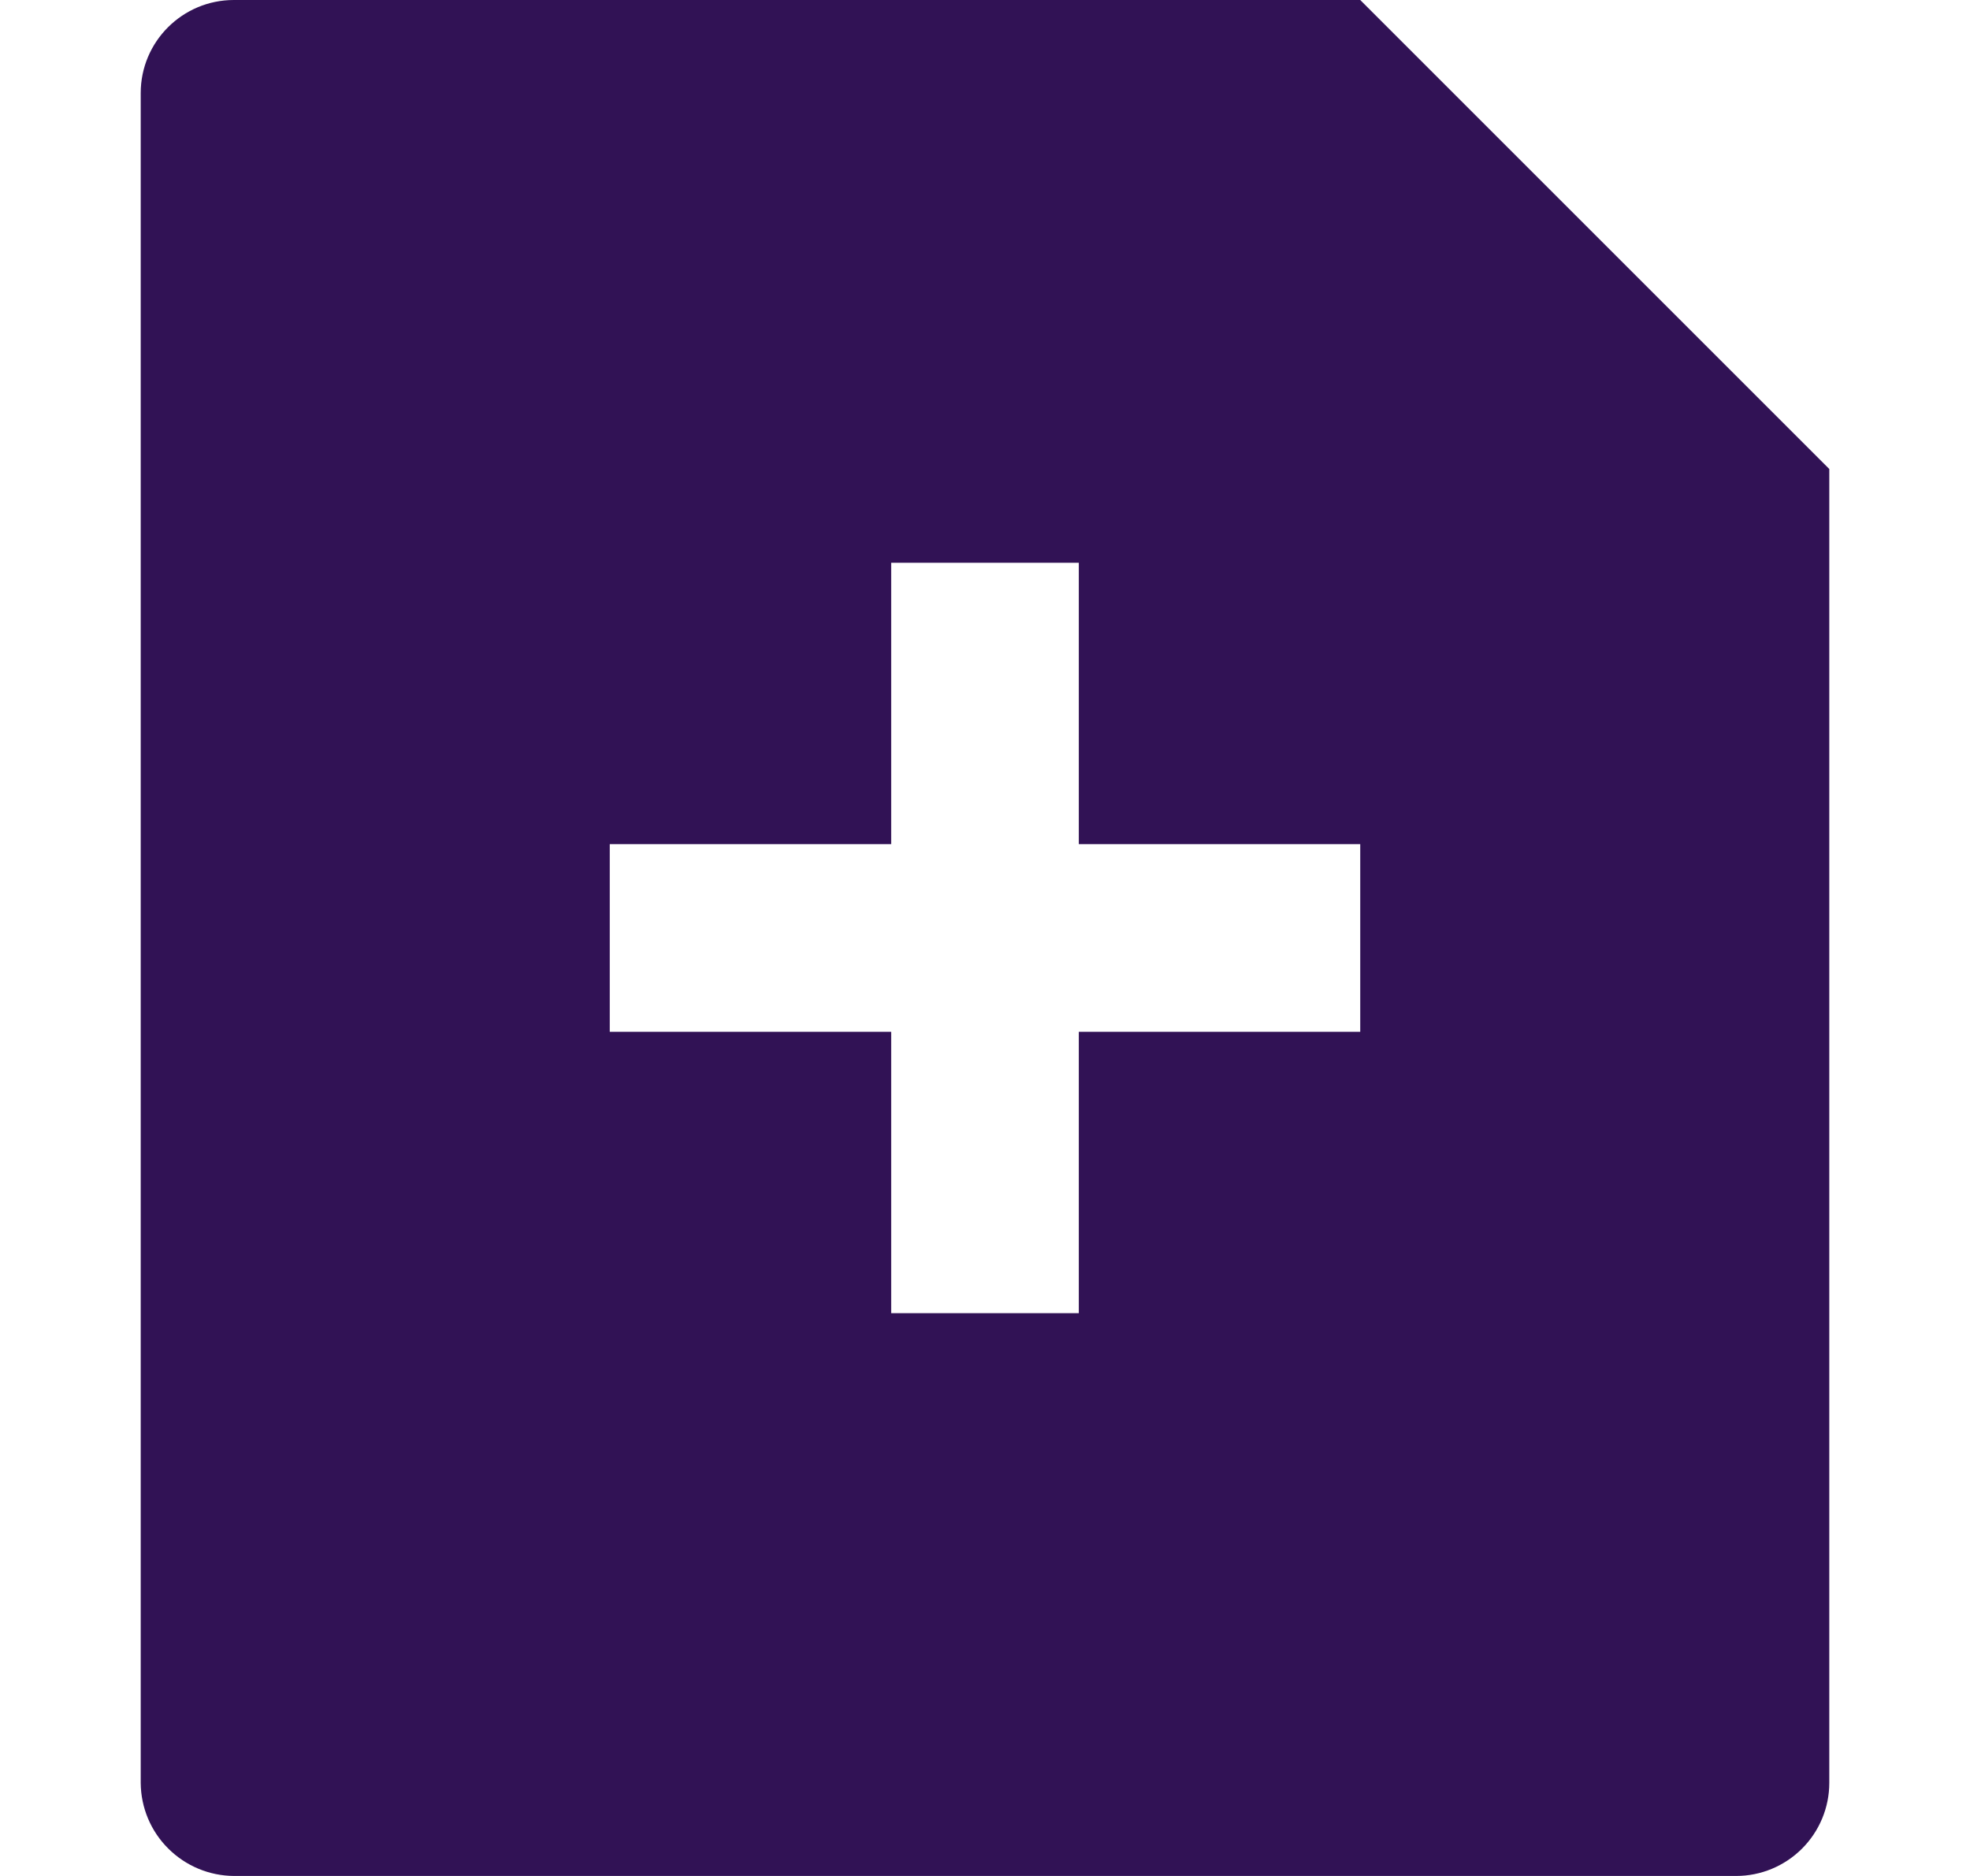
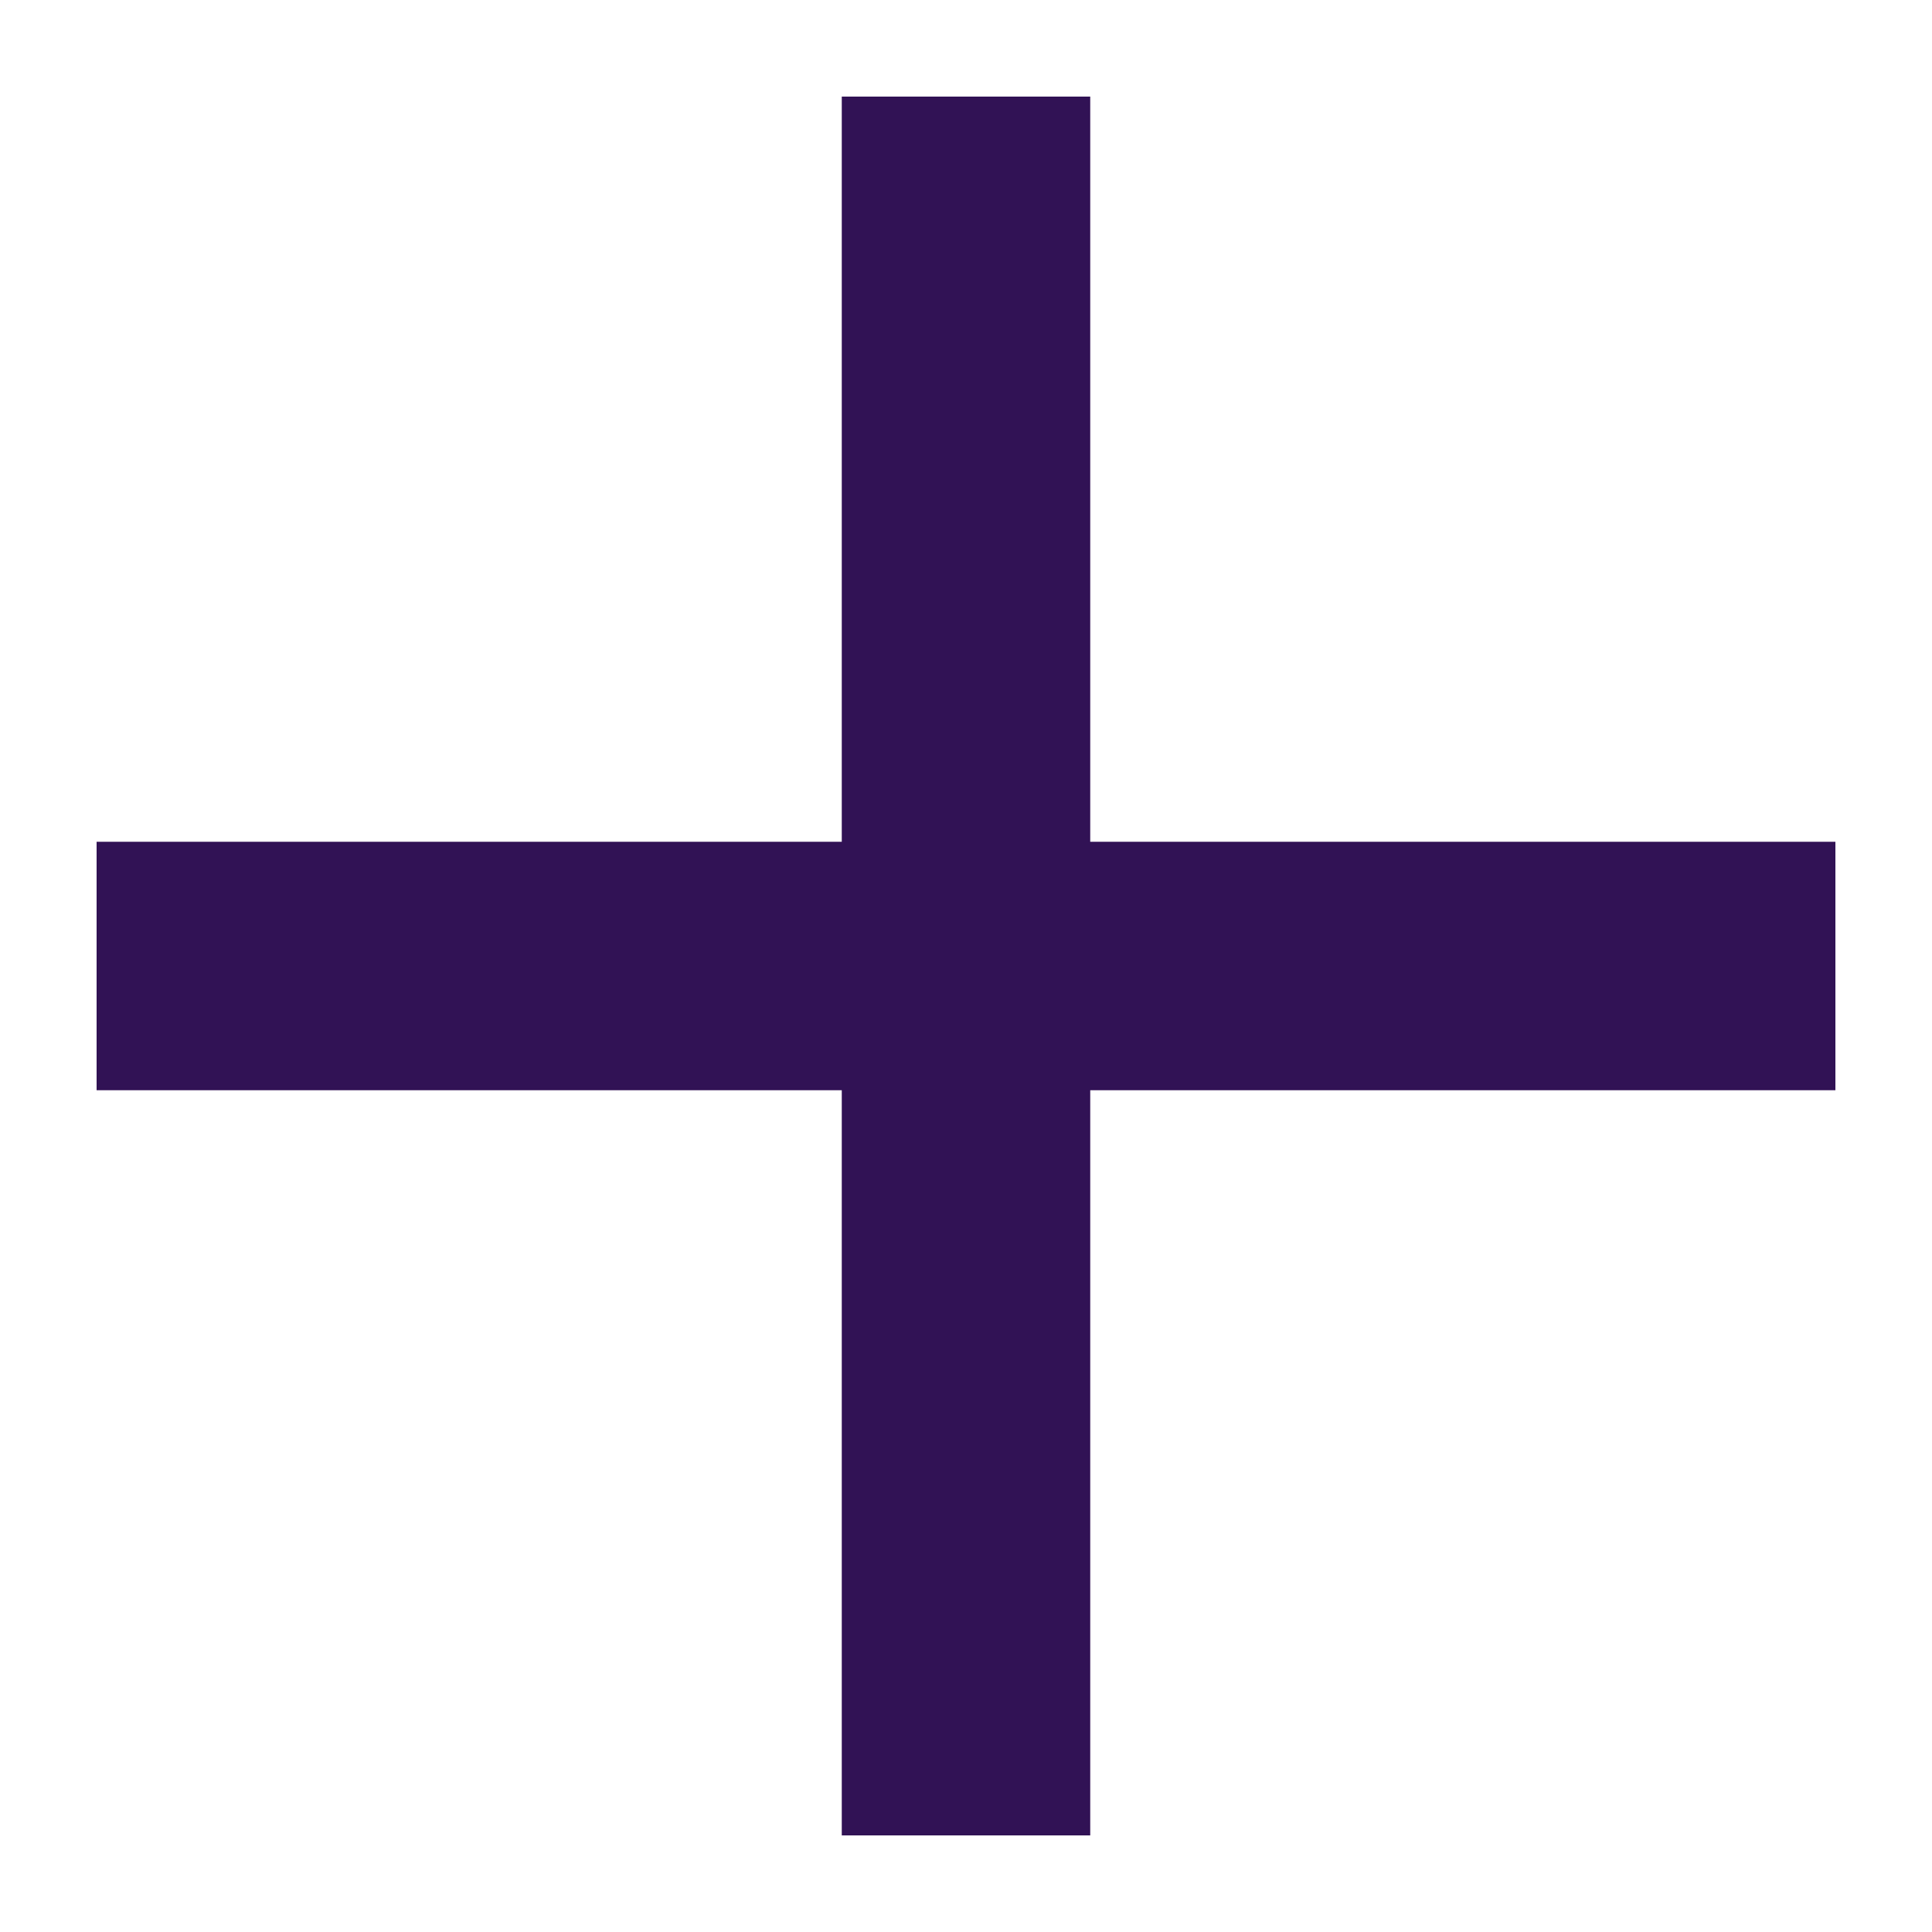
- <svg xmlns="http://www.w3.org/2000/svg" width="21" height="20" viewBox="0 0 21 20" fill="none">
-   <path d="M14.5 0L19.5 5V19.008C19.5 19.271 19.395 19.523 19.209 19.709C19.023 19.895 18.77 20 18.507 20H2.493C2.23 19.998 1.979 19.893 1.793 19.707C1.607 19.522 1.502 19.271 1.5 19.008V0.992C1.5 0.444 1.945 0 2.493 0H14.5ZM9.5 9H6.5V11H9.5V14H11.5V11H14.5V9H11.5V6H9.5V9Z" fill="#311255" />
+ <svg xmlns="http://www.w3.org/2000/svg" width="20" height="20" viewBox="0 0 20 20" fill="none">
+   <path d="M19 11.286H11.286V19H8.714V11.286H1V8.714H8.714V1H11.286V8.714H19V11.286Z" fill="#311255" />
</svg>
